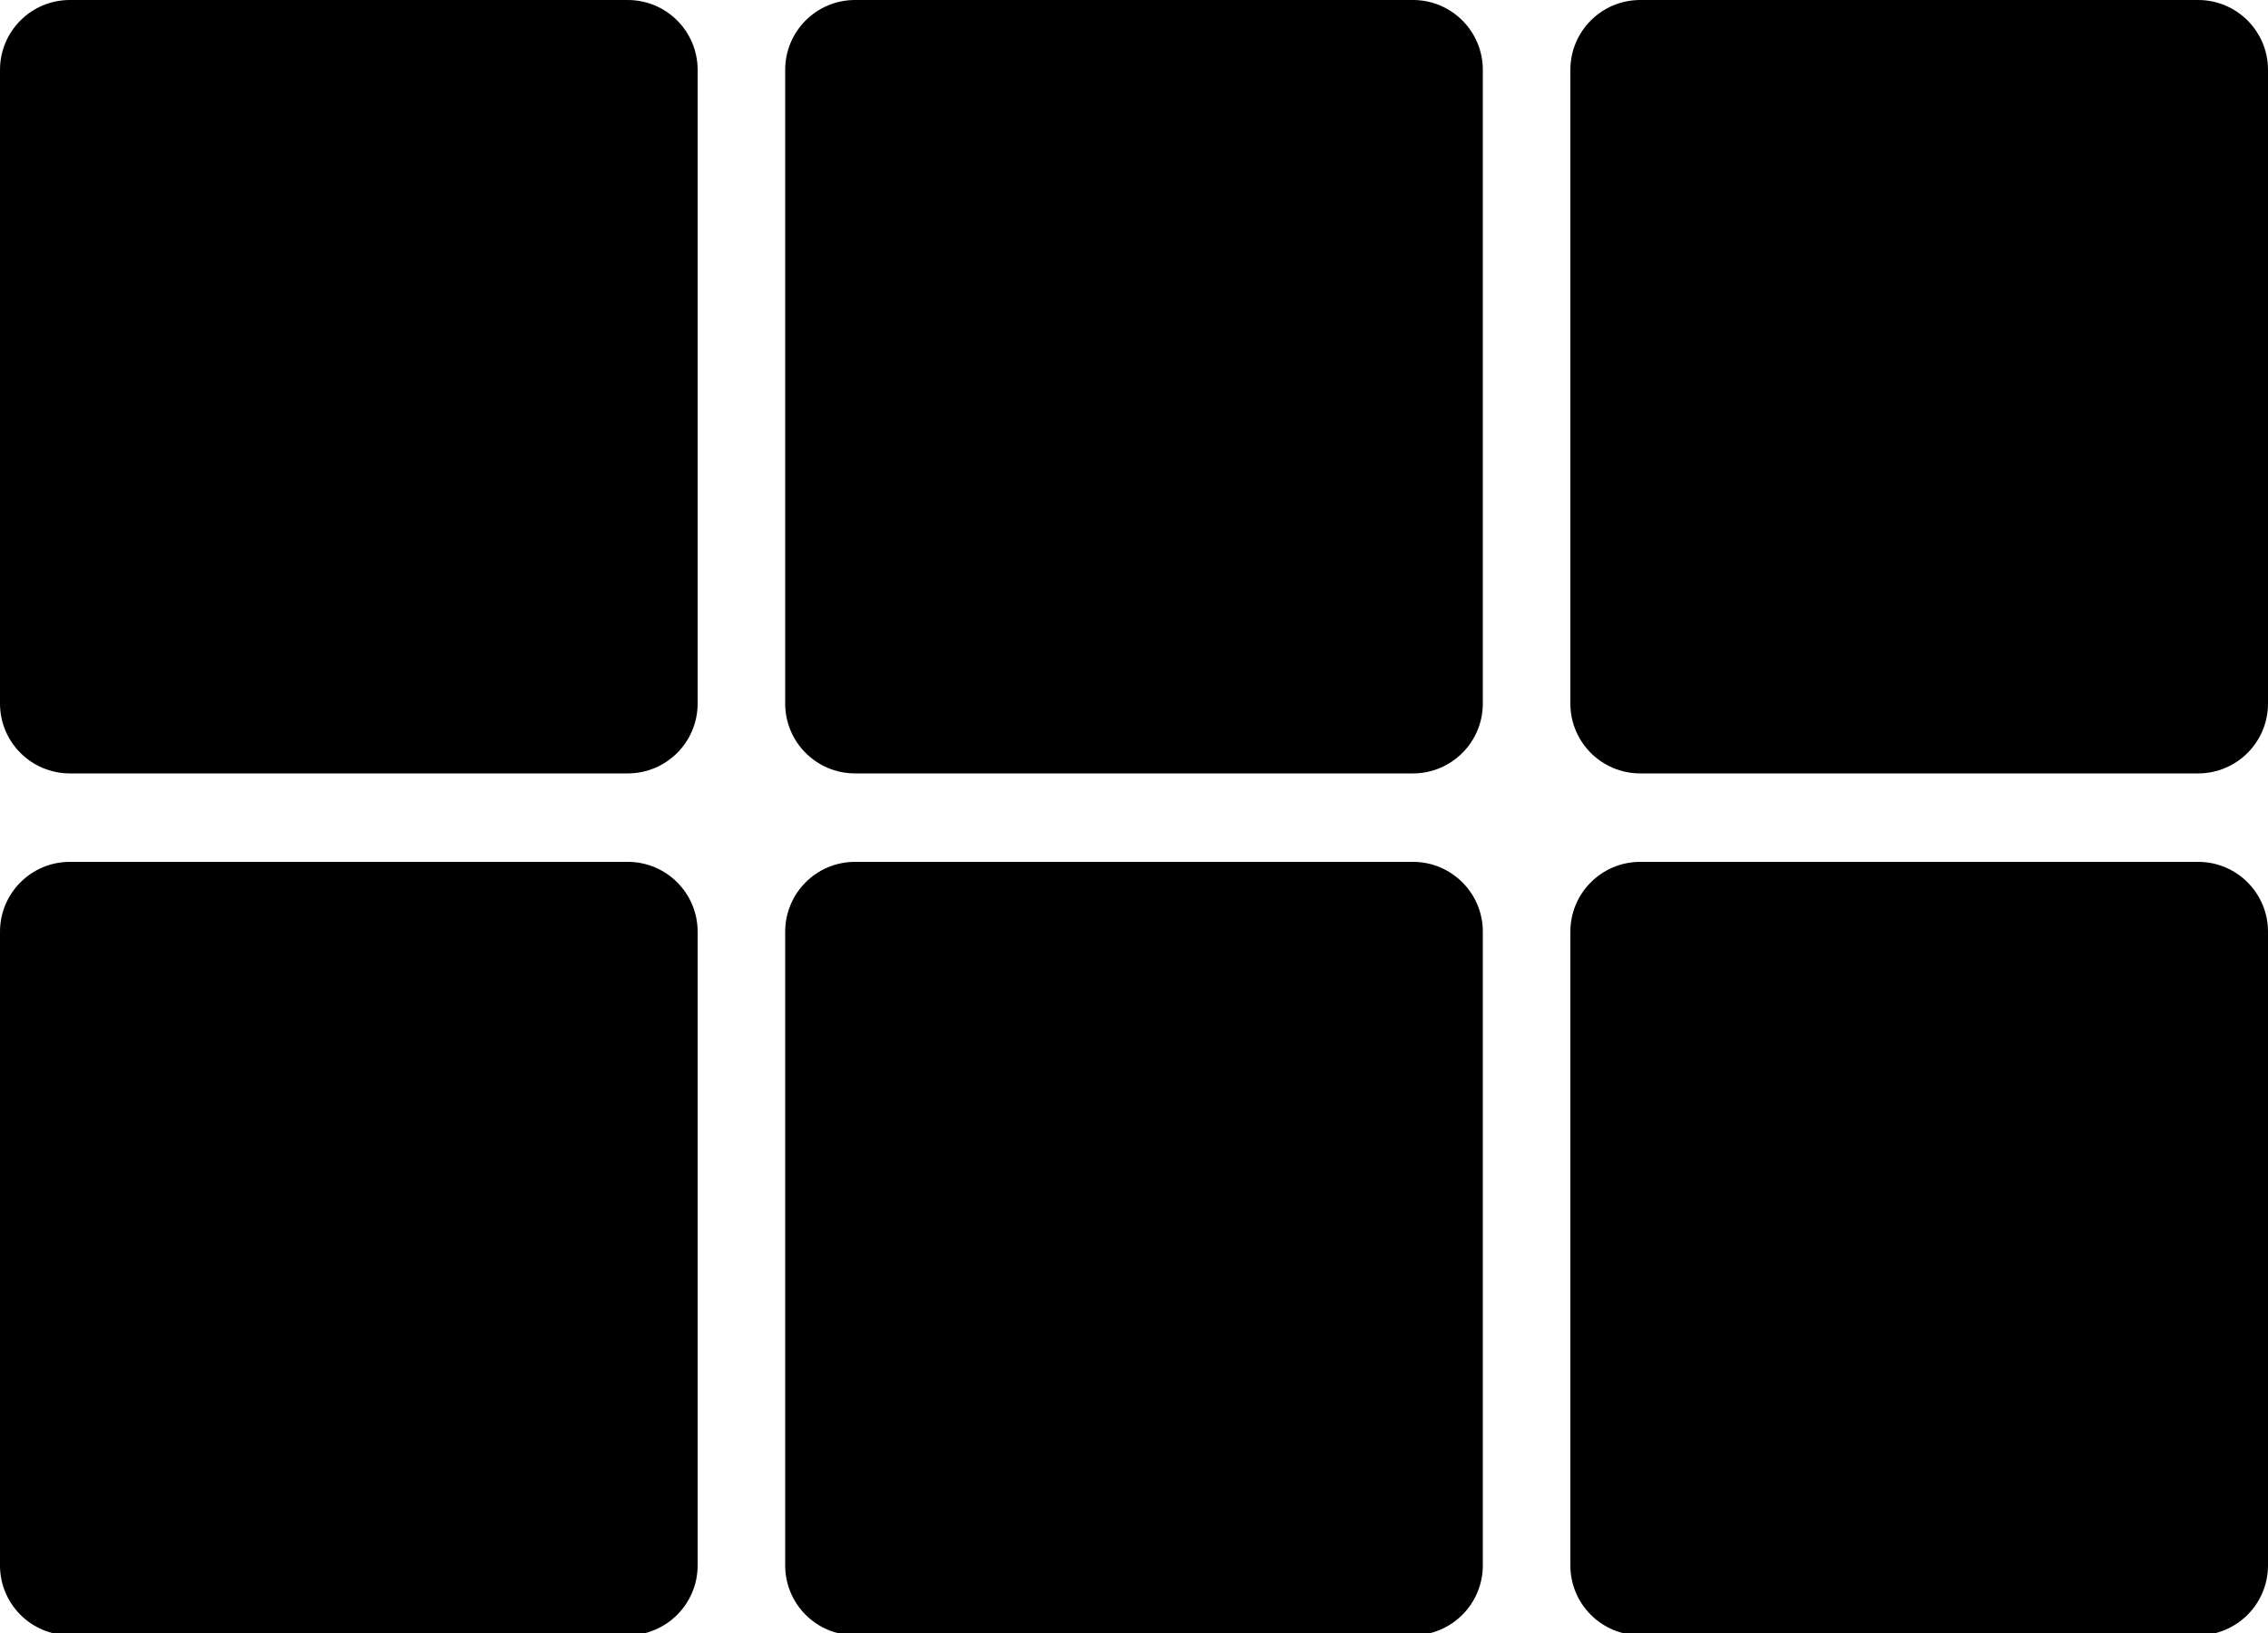
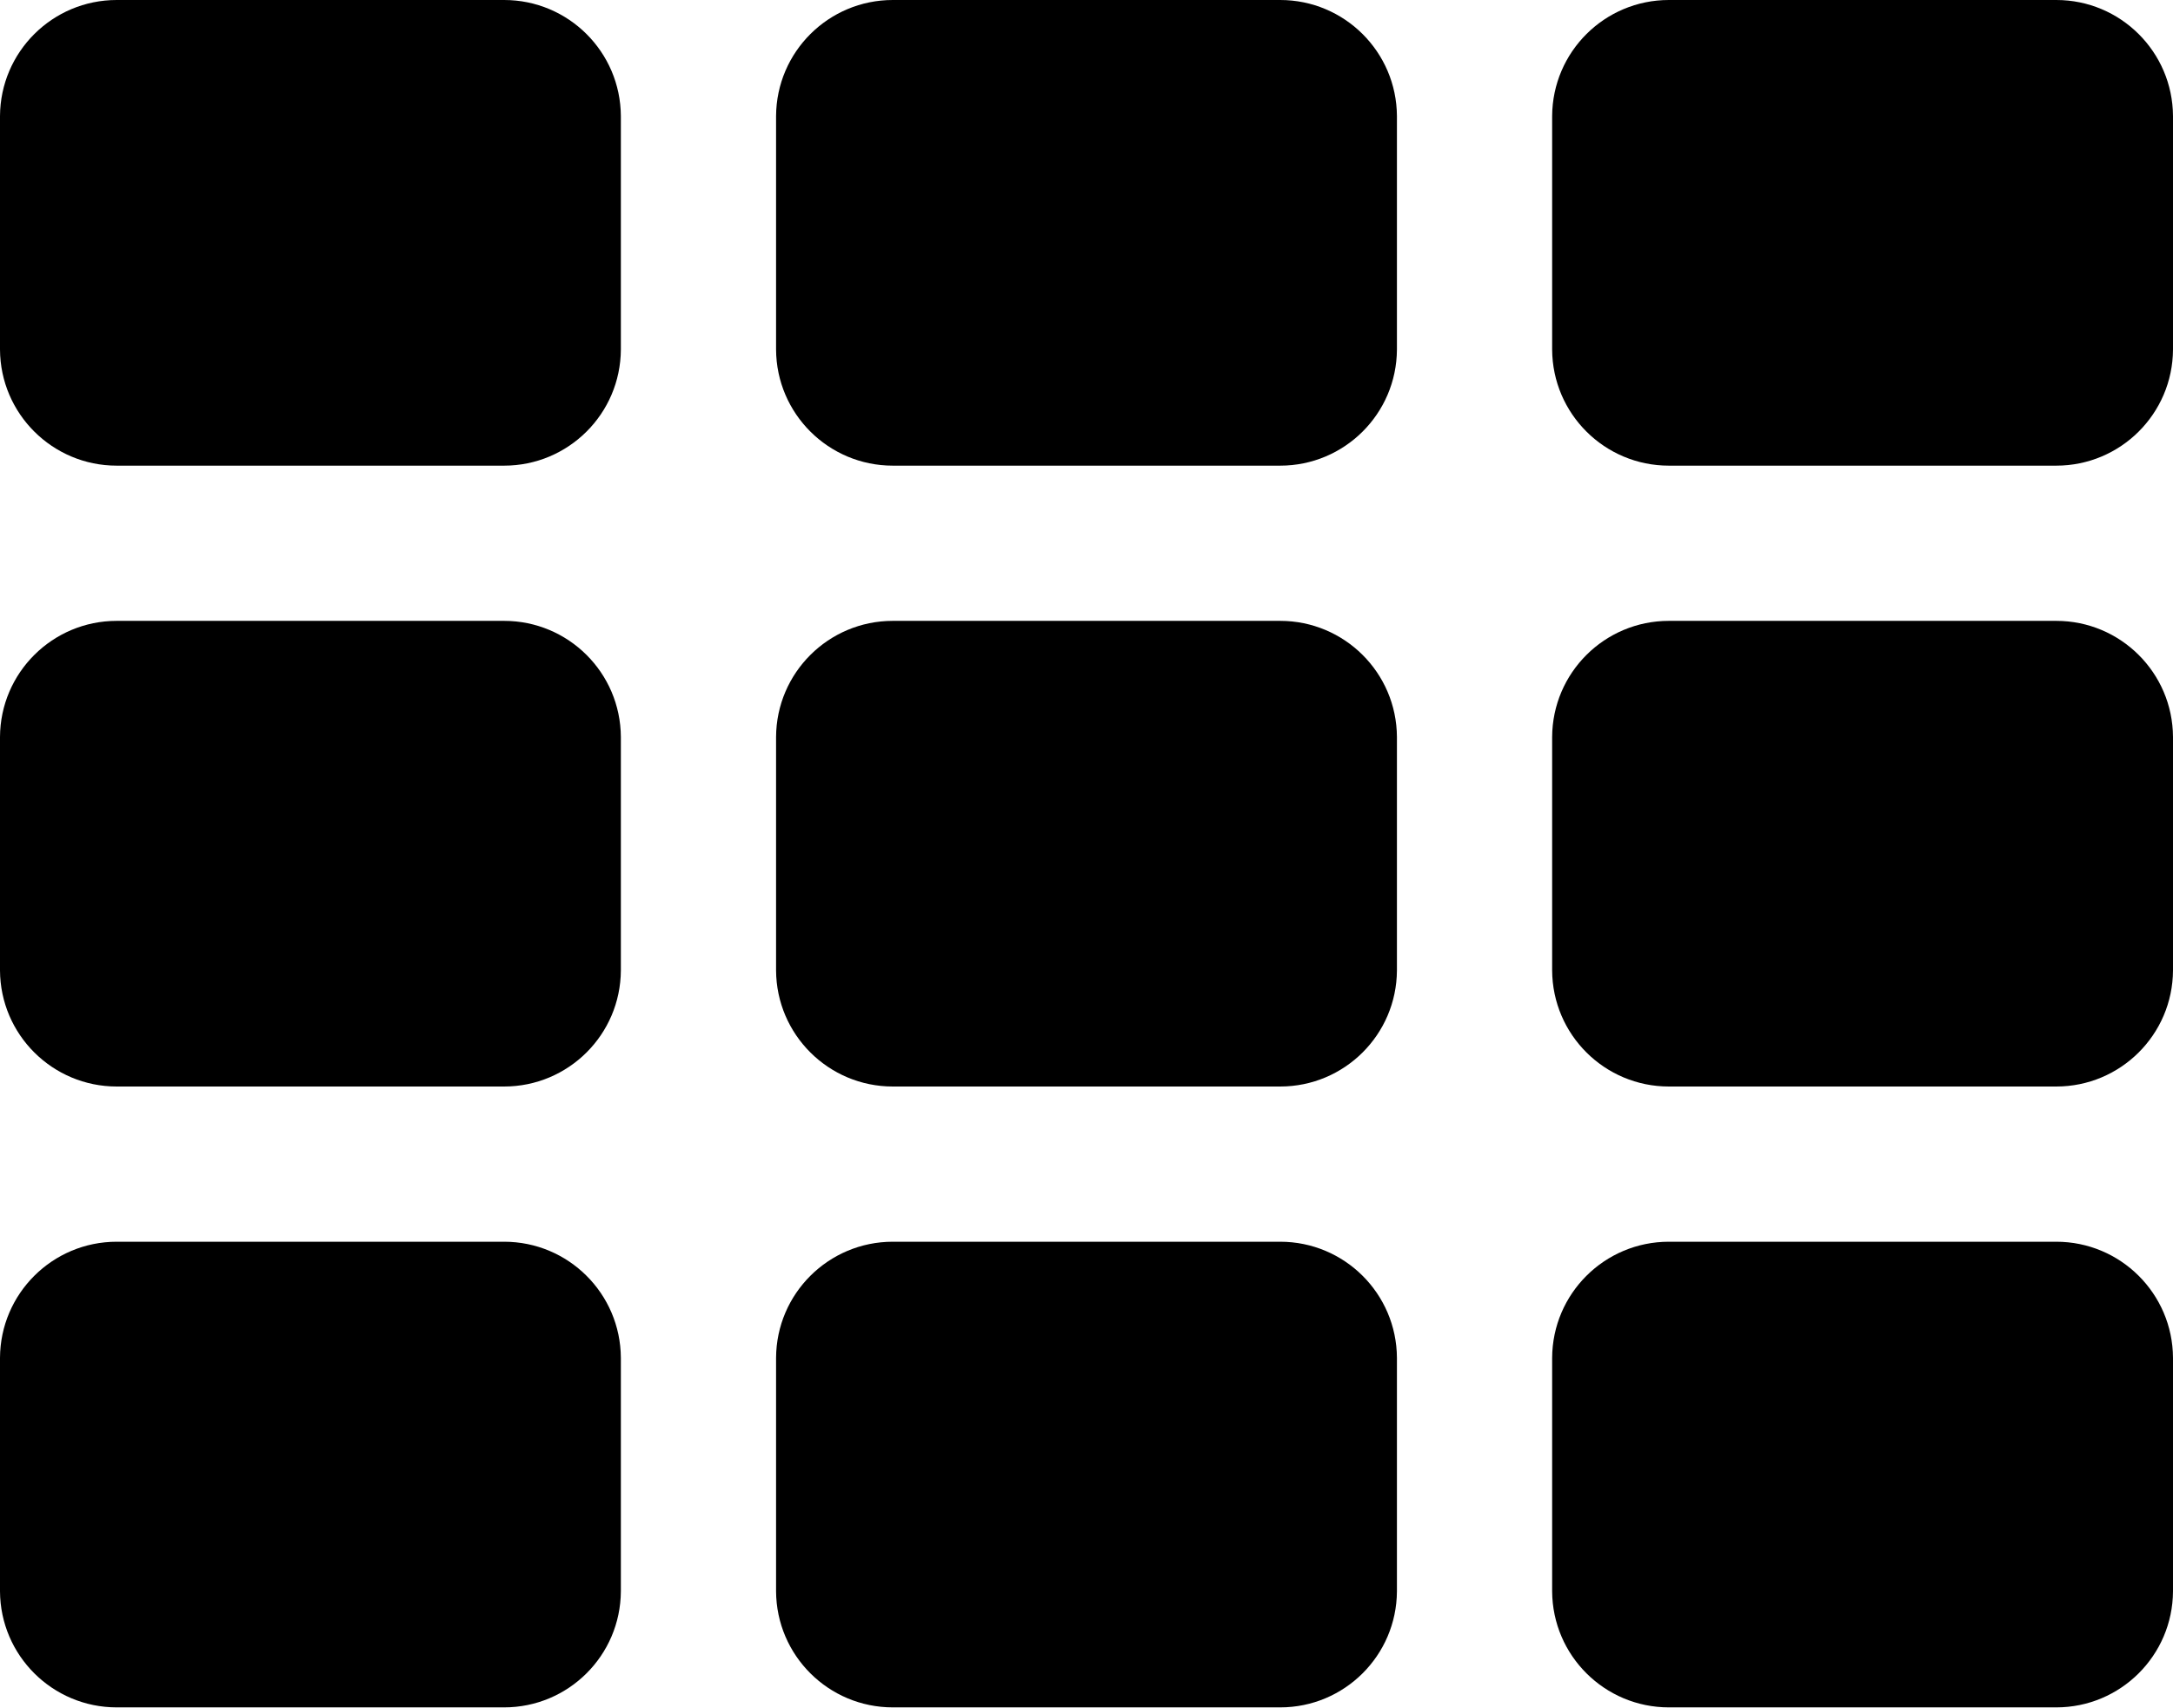
- <svg xmlns="http://www.w3.org/2000/svg" id="Layer_1" data-name="Layer 1" width="50" height="36" viewBox="0 0 50 36">
-   <rect class="cls-1" y="19" width="15.38" height="17.05" rx="1.54" ry="1.54" />
-   <rect class="cls-1" x="17.31" y="19" width="15.38" height="17.05" rx="1.54" ry="1.54" />
-   <rect class="cls-1" x="34.62" y="19" width="15.38" height="17.05" rx="1.54" ry="1.54" />
-   <rect class="cls-1" width="15.38" height="17.05" rx="1.54" ry="1.54" />
-   <rect class="cls-1" x="17.31" width="15.38" height="17.05" rx="1.54" ry="1.54" />
-   <rect class="cls-1" x="34.62" width="15.38" height="17.05" rx="1.54" ry="1.54" />
+ <svg xmlns="http://www.w3.org/2000/svg" id="Layer_17" data-name="Layer 17" viewBox="0 0 35 27.5">
+   <path d="M10,25.62v3.76a1.88,1.88,0,0,1-1.88,1.87H1.88A1.88,1.88,0,0,1,0,29.38V25.62a1.88,1.88,0,0,1,1.88-1.87H8.12A1.88,1.88,0,0,1,10,25.62Zm0-10v3.76a1.88,1.88,0,0,1-1.88,1.87H1.88A1.88,1.88,0,0,1,0,19.38V15.62a1.88,1.88,0,0,1,1.88-1.87H8.12A1.88,1.88,0,0,1,10,15.62Zm12.5,10v3.76a1.88,1.88,0,0,1-1.88,1.87H14.38a1.88,1.88,0,0,1-1.88-1.87V25.62a1.88,1.88,0,0,1,1.88-1.87h6.24A1.88,1.88,0,0,1,22.5,25.62ZM10,5.62V9.38a1.88,1.88,0,0,1-1.88,1.87H1.88A1.88,1.88,0,0,1,0,9.38V5.62A1.88,1.88,0,0,1,1.88,3.75H8.12A1.88,1.88,0,0,1,10,5.62Zm12.5,10v3.76a1.88,1.88,0,0,1-1.88,1.87H14.38a1.88,1.88,0,0,1-1.88-1.87V15.62a1.88,1.88,0,0,1,1.88-1.87h6.24A1.88,1.88,0,0,1,22.5,15.62Zm12.5,10v3.76a1.88,1.88,0,0,1-1.88,1.87H26.88A1.88,1.88,0,0,1,25,29.38V25.62a1.88,1.88,0,0,1,1.88-1.87h6.24A1.88,1.88,0,0,1,35,25.62Zm-12.5-20V9.38a1.88,1.88,0,0,1-1.88,1.87H14.38A1.88,1.88,0,0,1,12.5,9.38V5.62a1.88,1.88,0,0,1,1.88-1.87h6.24A1.88,1.88,0,0,1,22.5,5.62Zm12.5,10v3.76a1.88,1.88,0,0,1-1.88,1.87H26.88A1.88,1.88,0,0,1,25,19.38V15.62a1.88,1.88,0,0,1,1.88-1.87h6.24A1.88,1.88,0,0,1,35,15.62Zm0-10V9.38a1.88,1.88,0,0,1-1.88,1.87H26.88A1.88,1.88,0,0,1,25,9.38V5.62a1.88,1.88,0,0,1,1.88-1.87h6.24A1.88,1.88,0,0,1,35,5.62Z" transform="translate(0 -3.75)" />
</svg>
